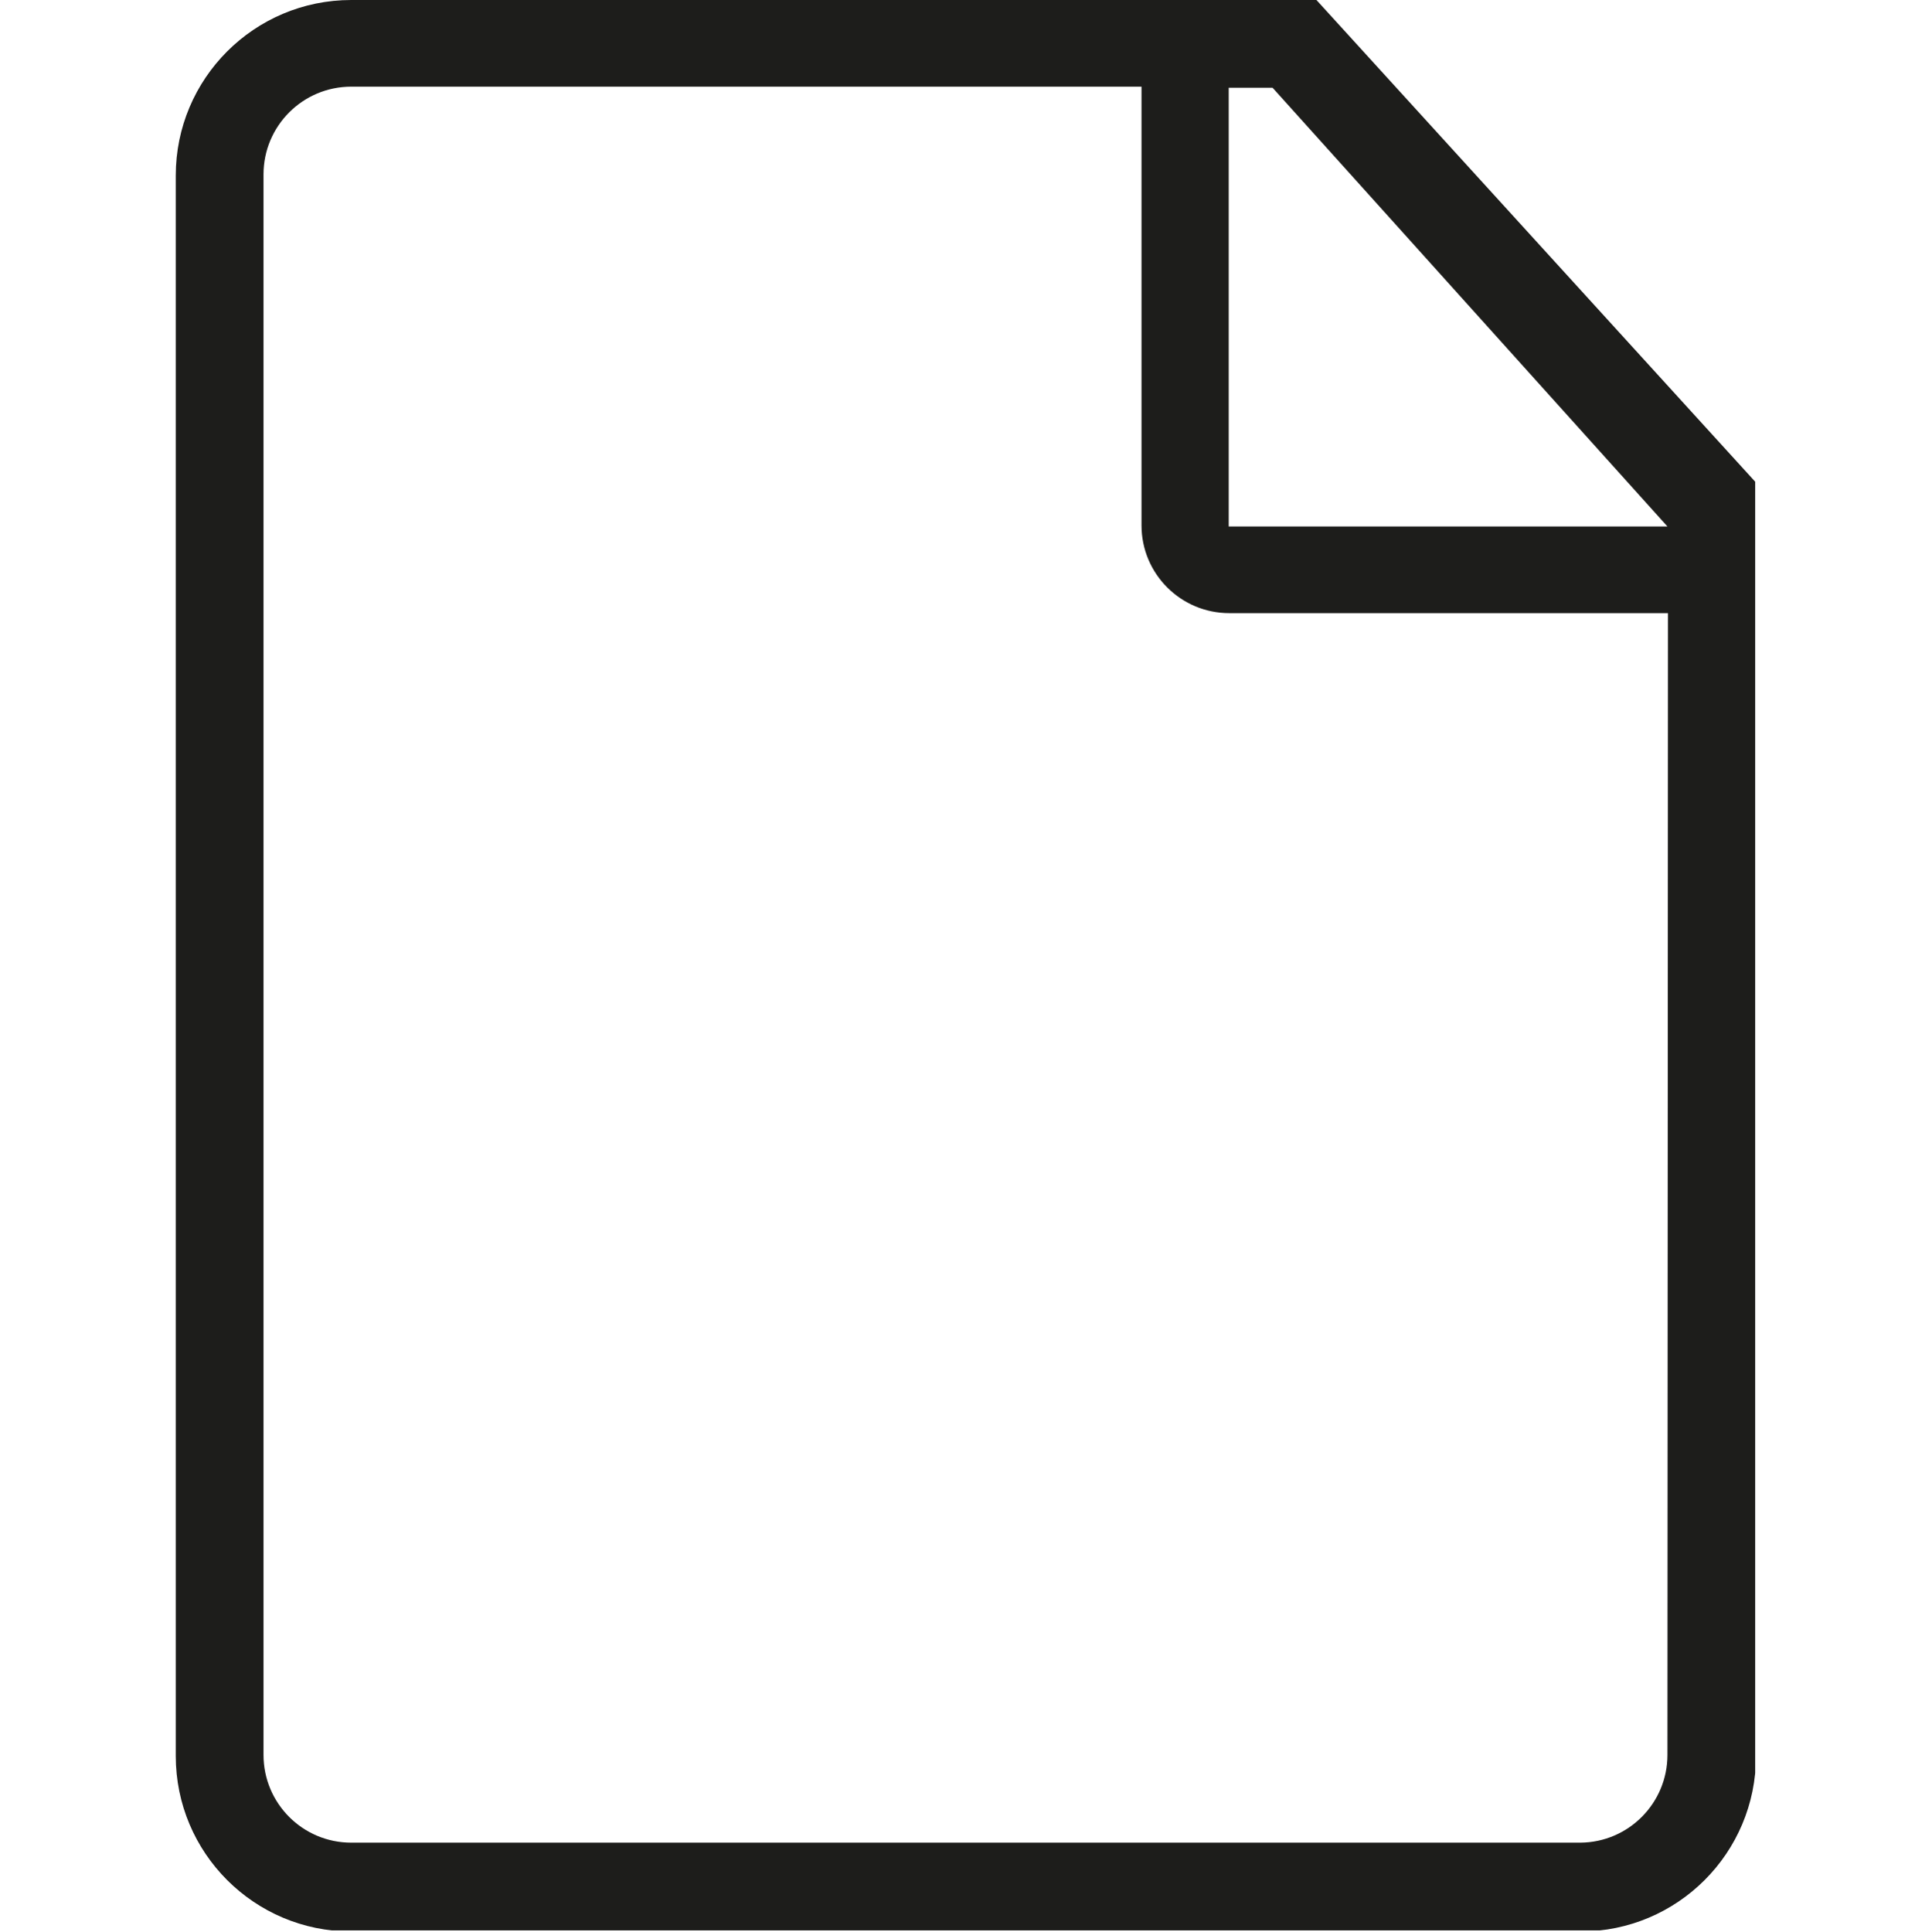
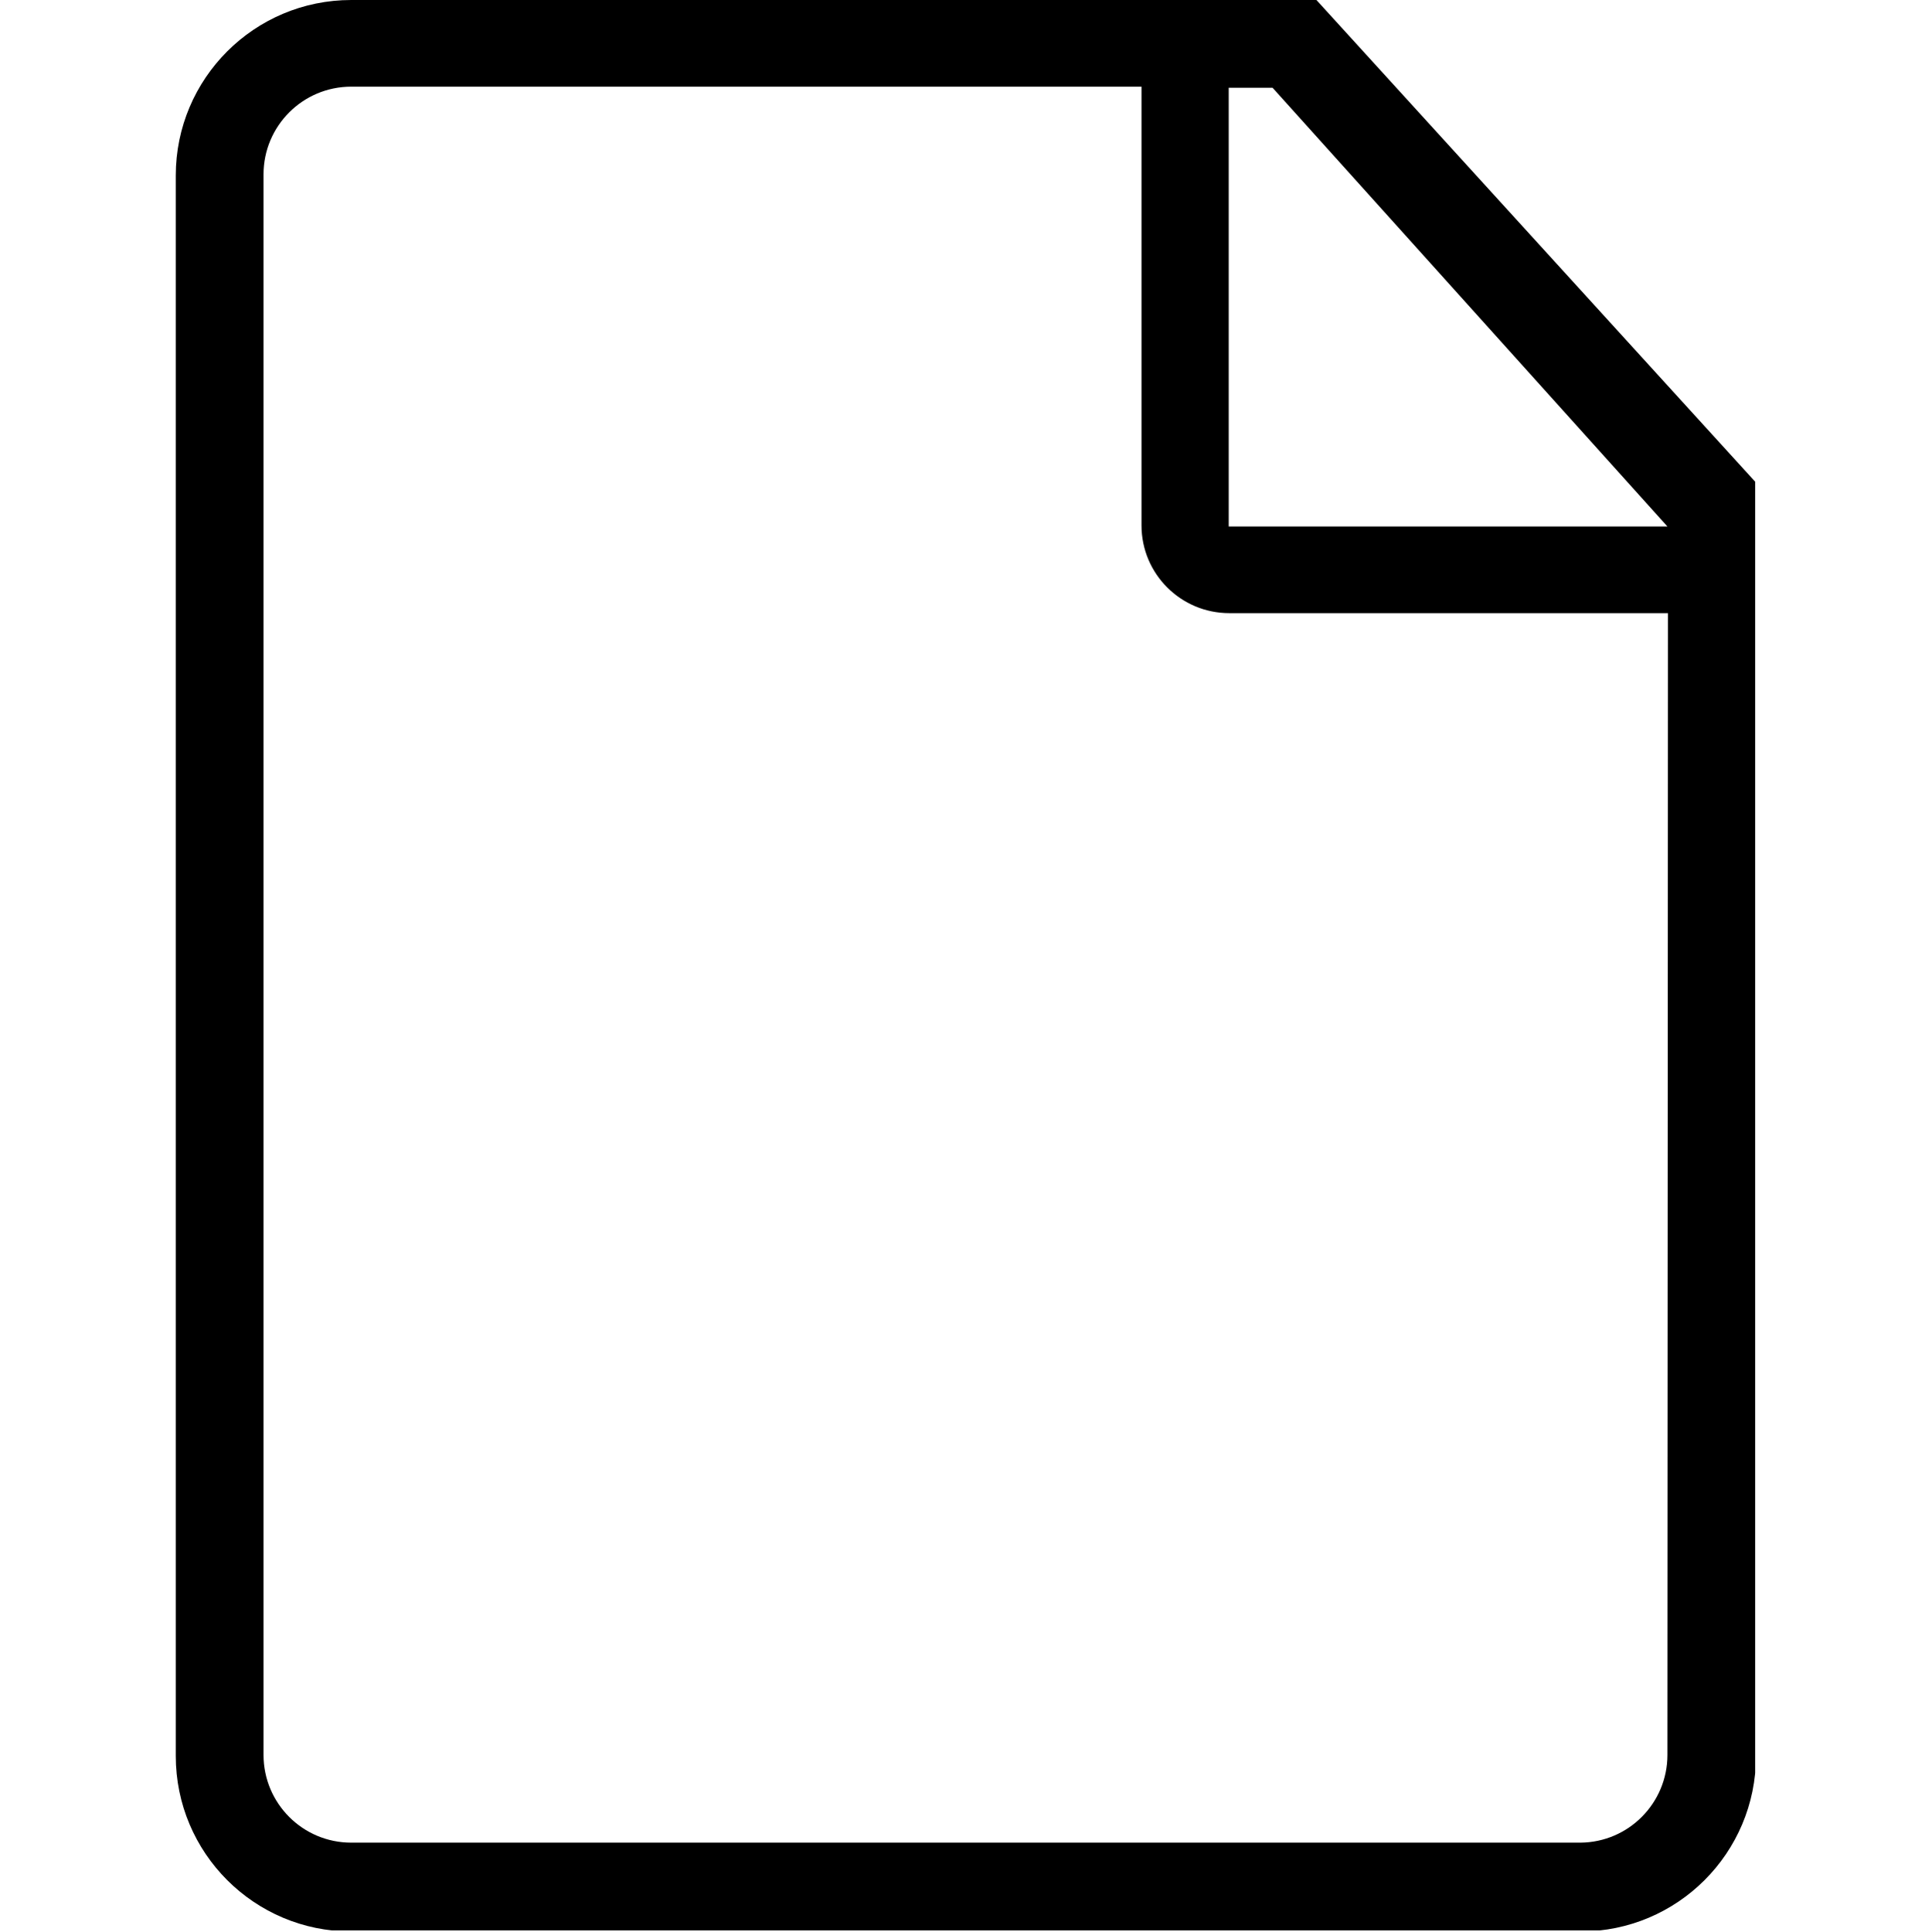
- <svg xmlns="http://www.w3.org/2000/svg" id="Layer_1" data-name="Layer 1" viewBox="0 0 70.87 70.87">
+ <svg xmlns="http://www.w3.org/2000/svg" data-name="Layer 1" viewBox="0 0 70.87 70.87">
  <defs>
-     <style>.cls-1{fill:none;}.cls-2{clip-path:url(#clip-path);}.cls-3{fill:#1d1d1b;}
-     </style>
-     <clipPath id="clip-path">
-       <rect class="cls-1" x="6.45" width="57.96" height="70.84" />
+     <clipPath id="a">
+       <path fill="none" d="M6.45 0h57.96v70.84H6.45z" />
    </clipPath>
  </defs>
-   <g class="cls-2">
-     <path class="cls-3" d="M45.09,19.32V3.22H46.7l14.49,16.1ZM61.19,64.4A3.22,3.22,0,0,1,58,67.62H12.89A3.22,3.22,0,0,1,9.67,64.4v-58a3.22,3.22,0,0,1,3.22-3.22h29v16.1a3.22,3.22,0,0,0,3.22,3.22h16.1ZM48.31,0H12.89A6.44,6.44,0,0,0,6.45,6.44v58a6.44,6.44,0,0,0,6.44,6.44H58a6.44,6.44,0,0,0,6.44-6.44V17.71Z" />
+   <g clip-path="url(#a)">
+     <path d="M45.09 19.32V3.22h1.61l14.49 16.1zm16.1 45.08A3.22 3.22 0 0158 67.62H12.89a3.22 3.22 0 01-3.22-3.22v-58a3.22 3.22 0 013.22-3.22h29v16.1a3.22 3.22 0 003.22 3.22h16.1zM48.31 0H12.89a6.44 6.44 0 00-6.44 6.44v58a6.44 6.44 0 006.44 6.44H58a6.44 6.44 0 006.44-6.44V17.71z" />
  </g>
</svg>
